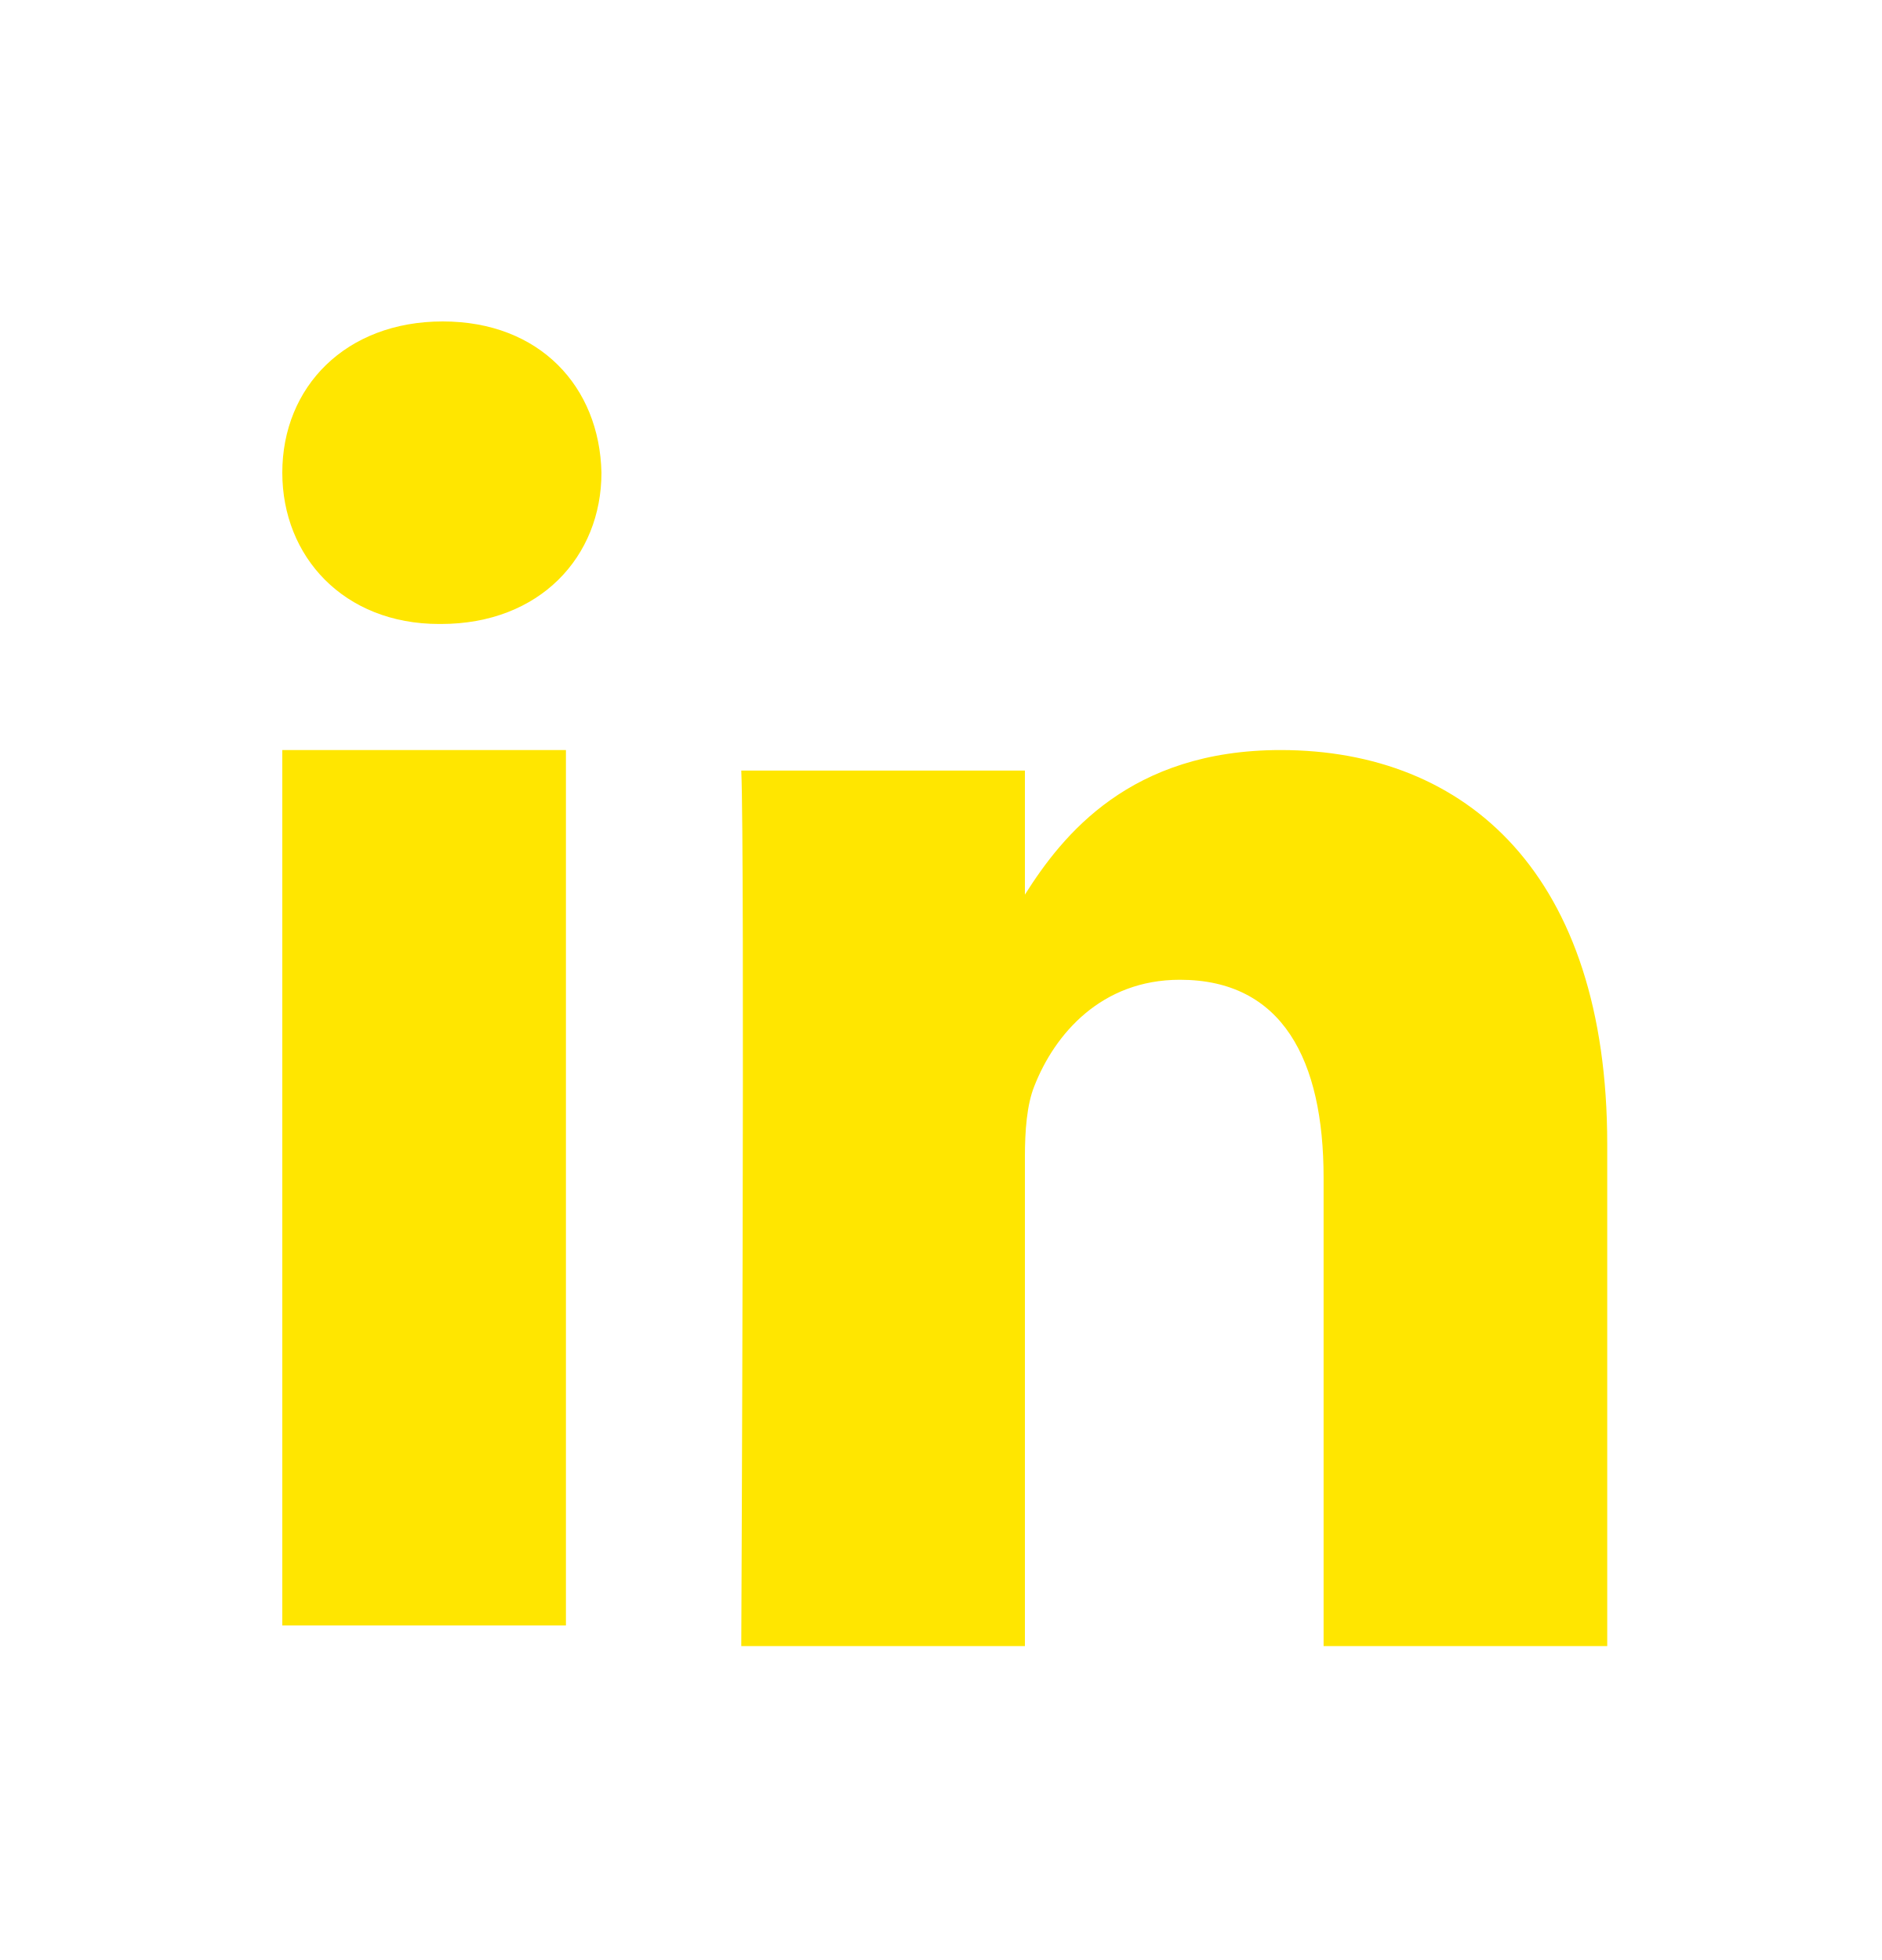
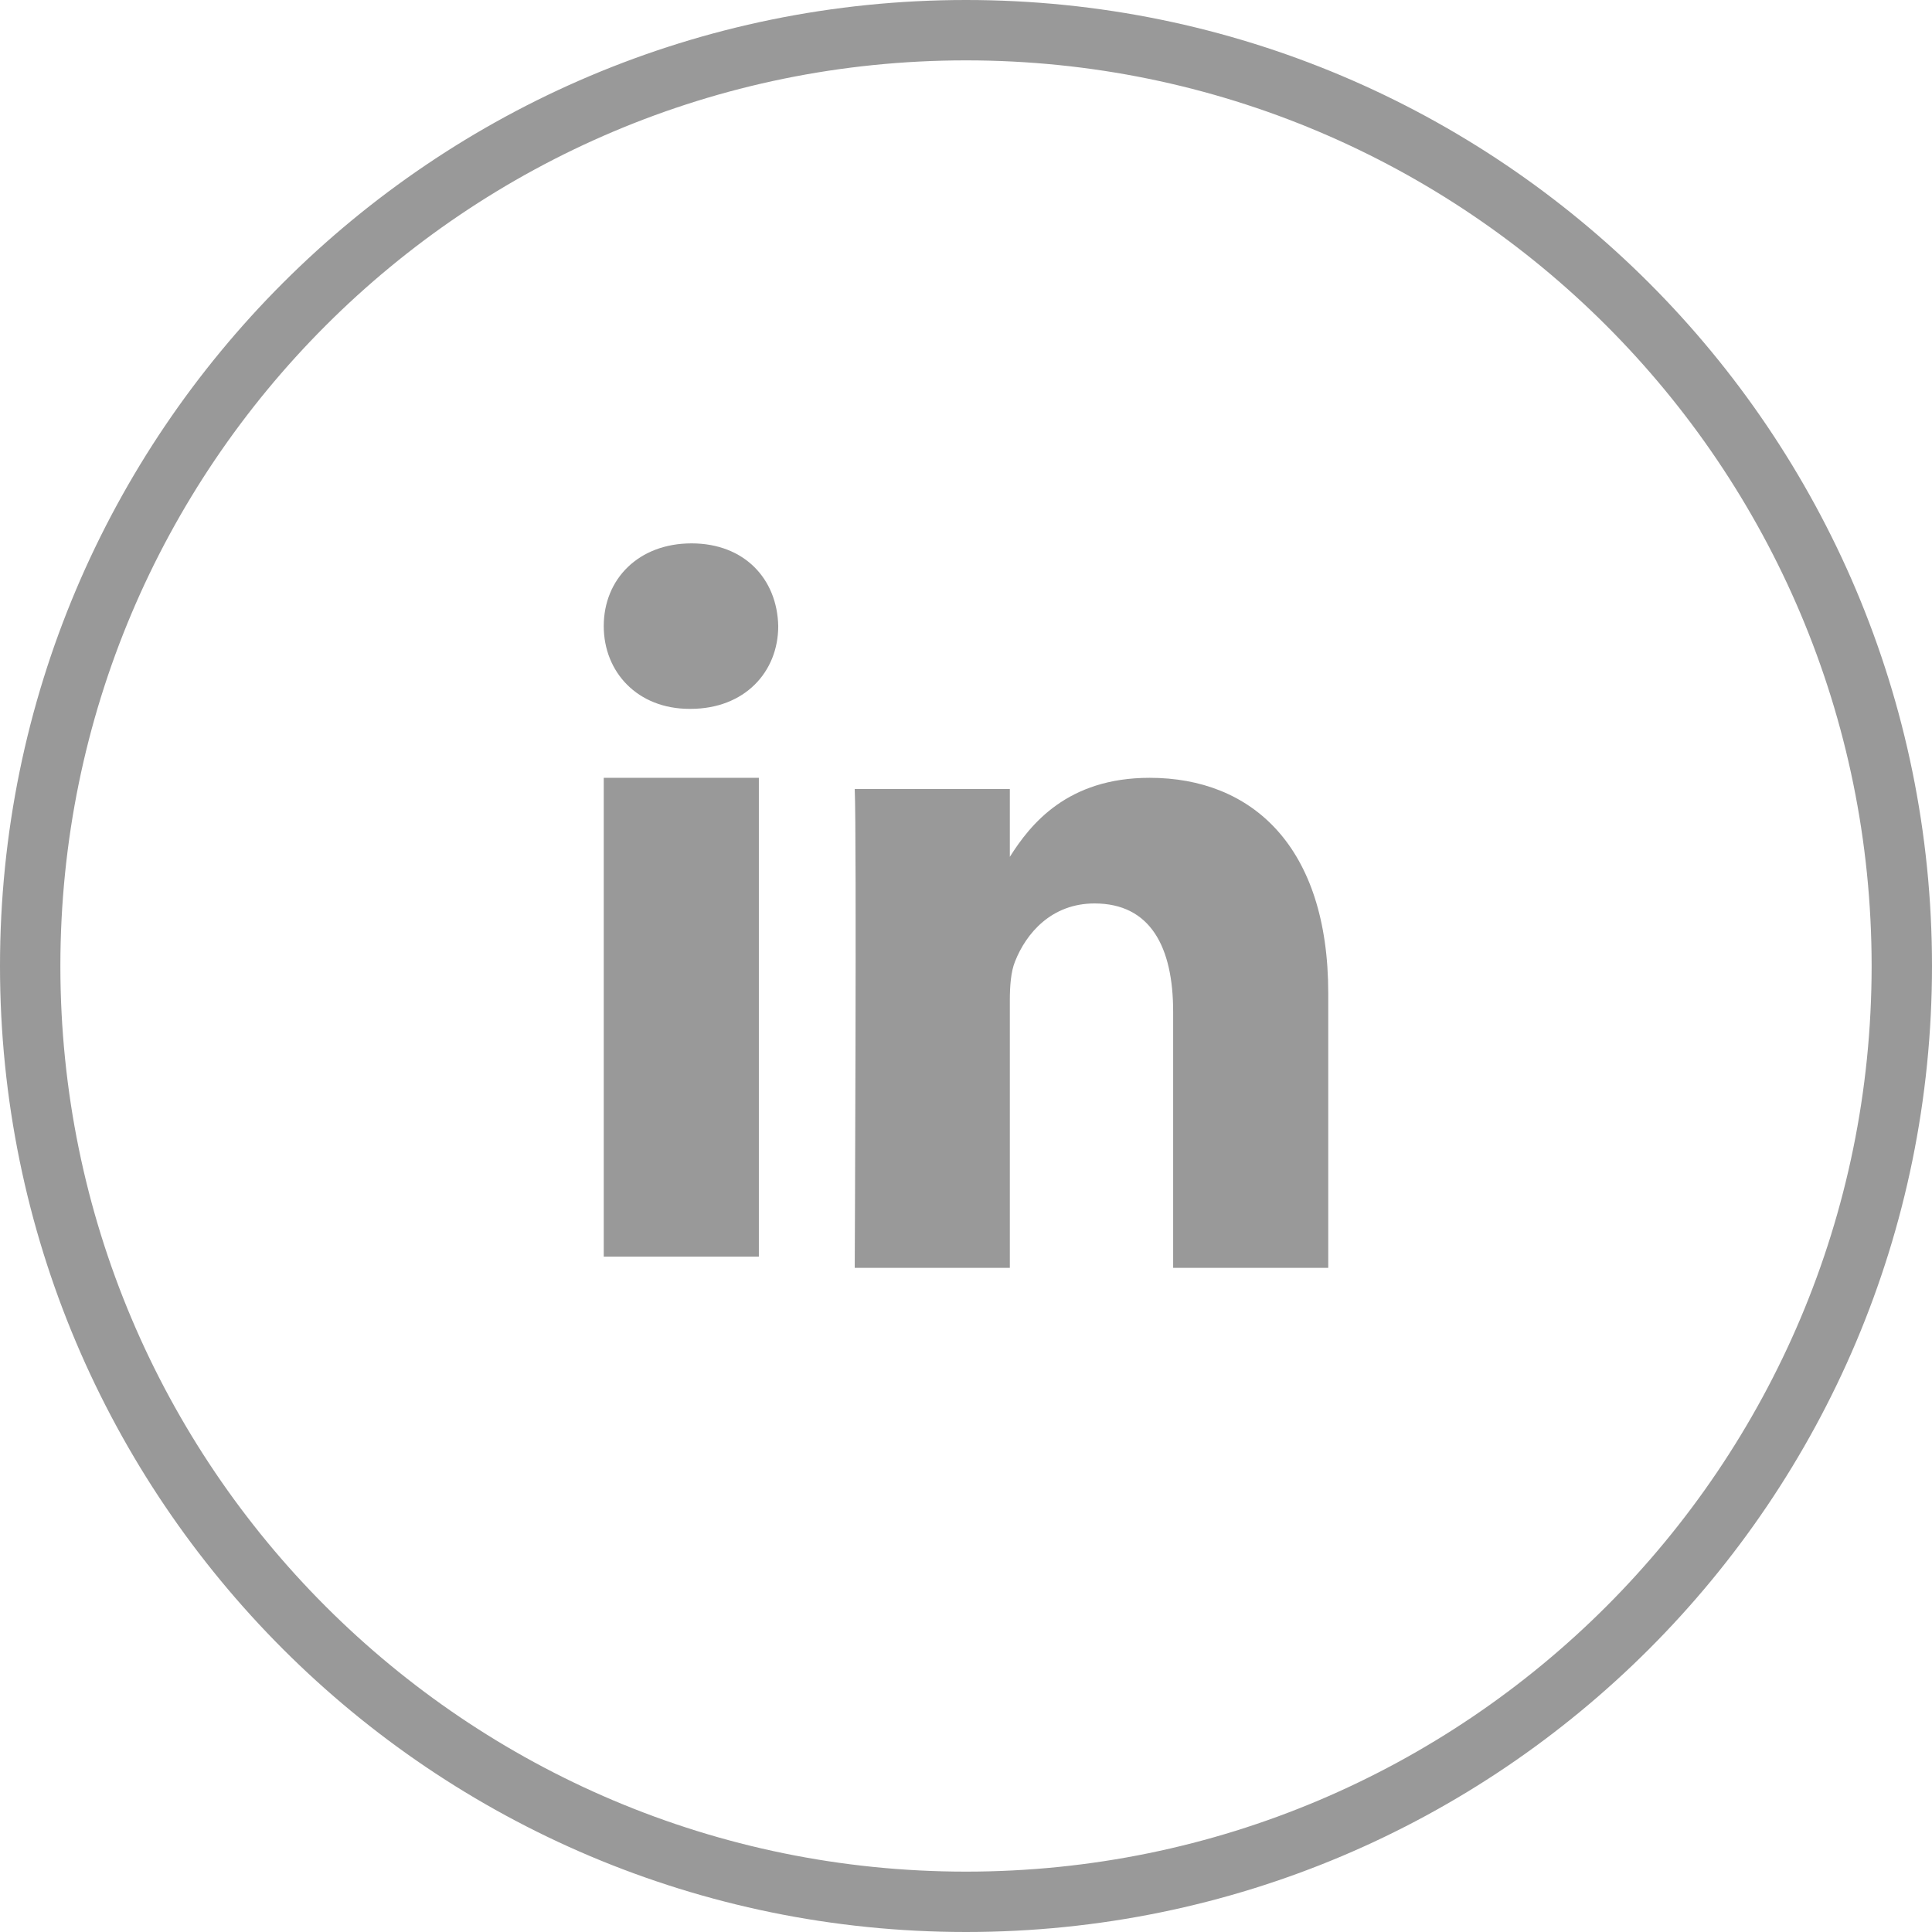
- <svg xmlns="http://www.w3.org/2000/svg" width="24" height="25" viewBox="0 0 24 25" fill="none">
-   <path d="M3.6 20.733V9.567H7.217V20.733H3.6Z" fill="#FFE600" />
-   <path d="M3.6 6.029C3.6 4.934 4.409 4.1 5.646 4.1C6.884 4.1 7.646 4.934 7.67 6.029C7.67 7.101 6.884 7.959 5.623 7.959H5.6C4.385 7.959 3.6 7.101 3.6 6.029Z" fill="#FFE600" />
-   <path d="M13.07 11.411C13.551 10.65 14.411 9.567 16.331 9.567C18.712 9.567 20.496 11.163 20.496 14.593L20.496 20.996H16.879V15.021C16.879 13.521 16.355 12.497 15.046 12.497C14.046 12.497 13.451 13.187 13.19 13.854C13.094 14.093 13.07 14.426 13.07 14.759V20.996H9.453C9.453 20.996 9.5 10.877 9.453 9.829H13.07V11.411Z" fill="#FFE600" />
+ <svg xmlns="http://www.w3.org/2000/svg" width="32" height="32" viewBox="0 0 32 32" fill="none">
+   <path d="M10 20.814V12.883H12.569V20.814H10Z" fill="#999999" />
+   <path d="M10 10.37C10 9.592 10.575 9 11.454 9C12.332 9 12.874 9.592 12.89 10.37C12.89 11.131 12.332 11.741 11.437 11.741H11.42C10.558 11.741 10 11.131 10 10.37Z" fill="#999999" />
+   <path d="M16.726 14.192C17.067 13.652 17.678 12.883 19.042 12.883C20.733 12.883 22 14.016 22 16.452L22 21H19.431V16.757C19.431 15.691 19.059 14.964 18.129 14.964C17.419 14.964 16.997 15.454 16.811 15.928C16.743 16.097 16.726 16.334 16.726 16.571V21H14.157C14.157 21 14.191 13.813 14.157 13.069H16.726V14.192Z" fill="#999999" />
+   <rect x="0.5" y="0.5" width="31" height="31" rx="15.5" stroke="#999999" />
</svg>
